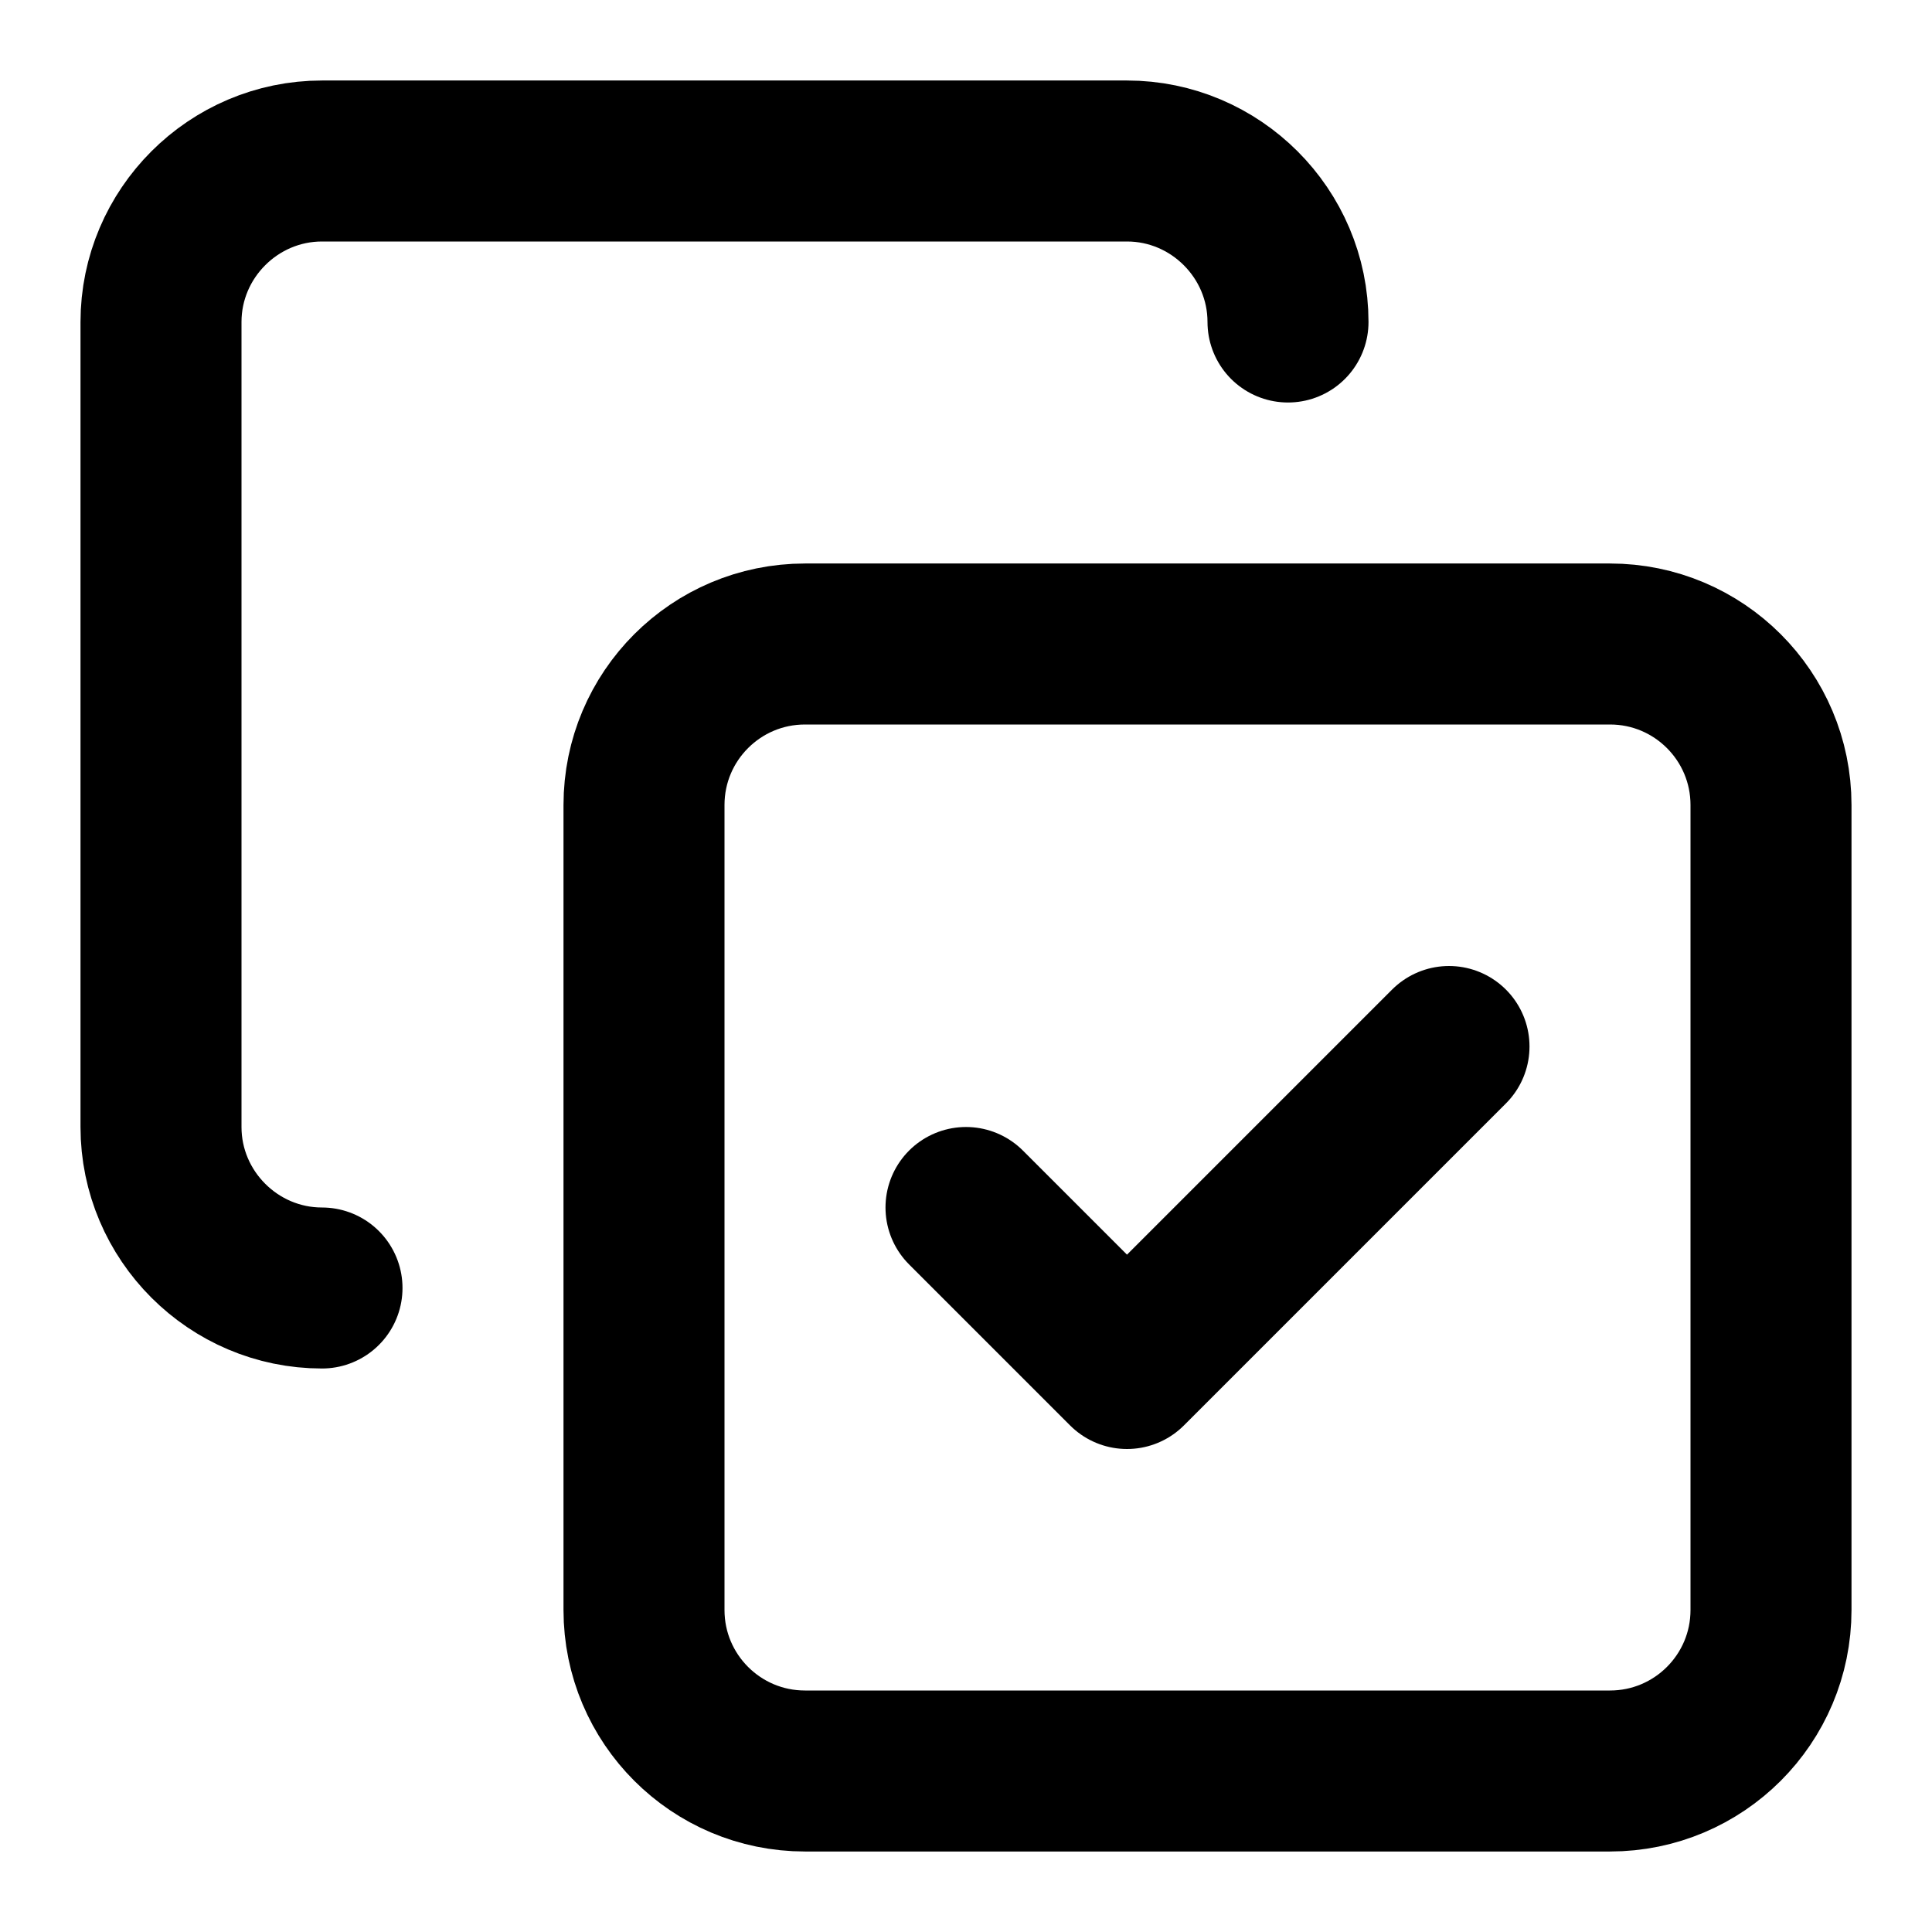
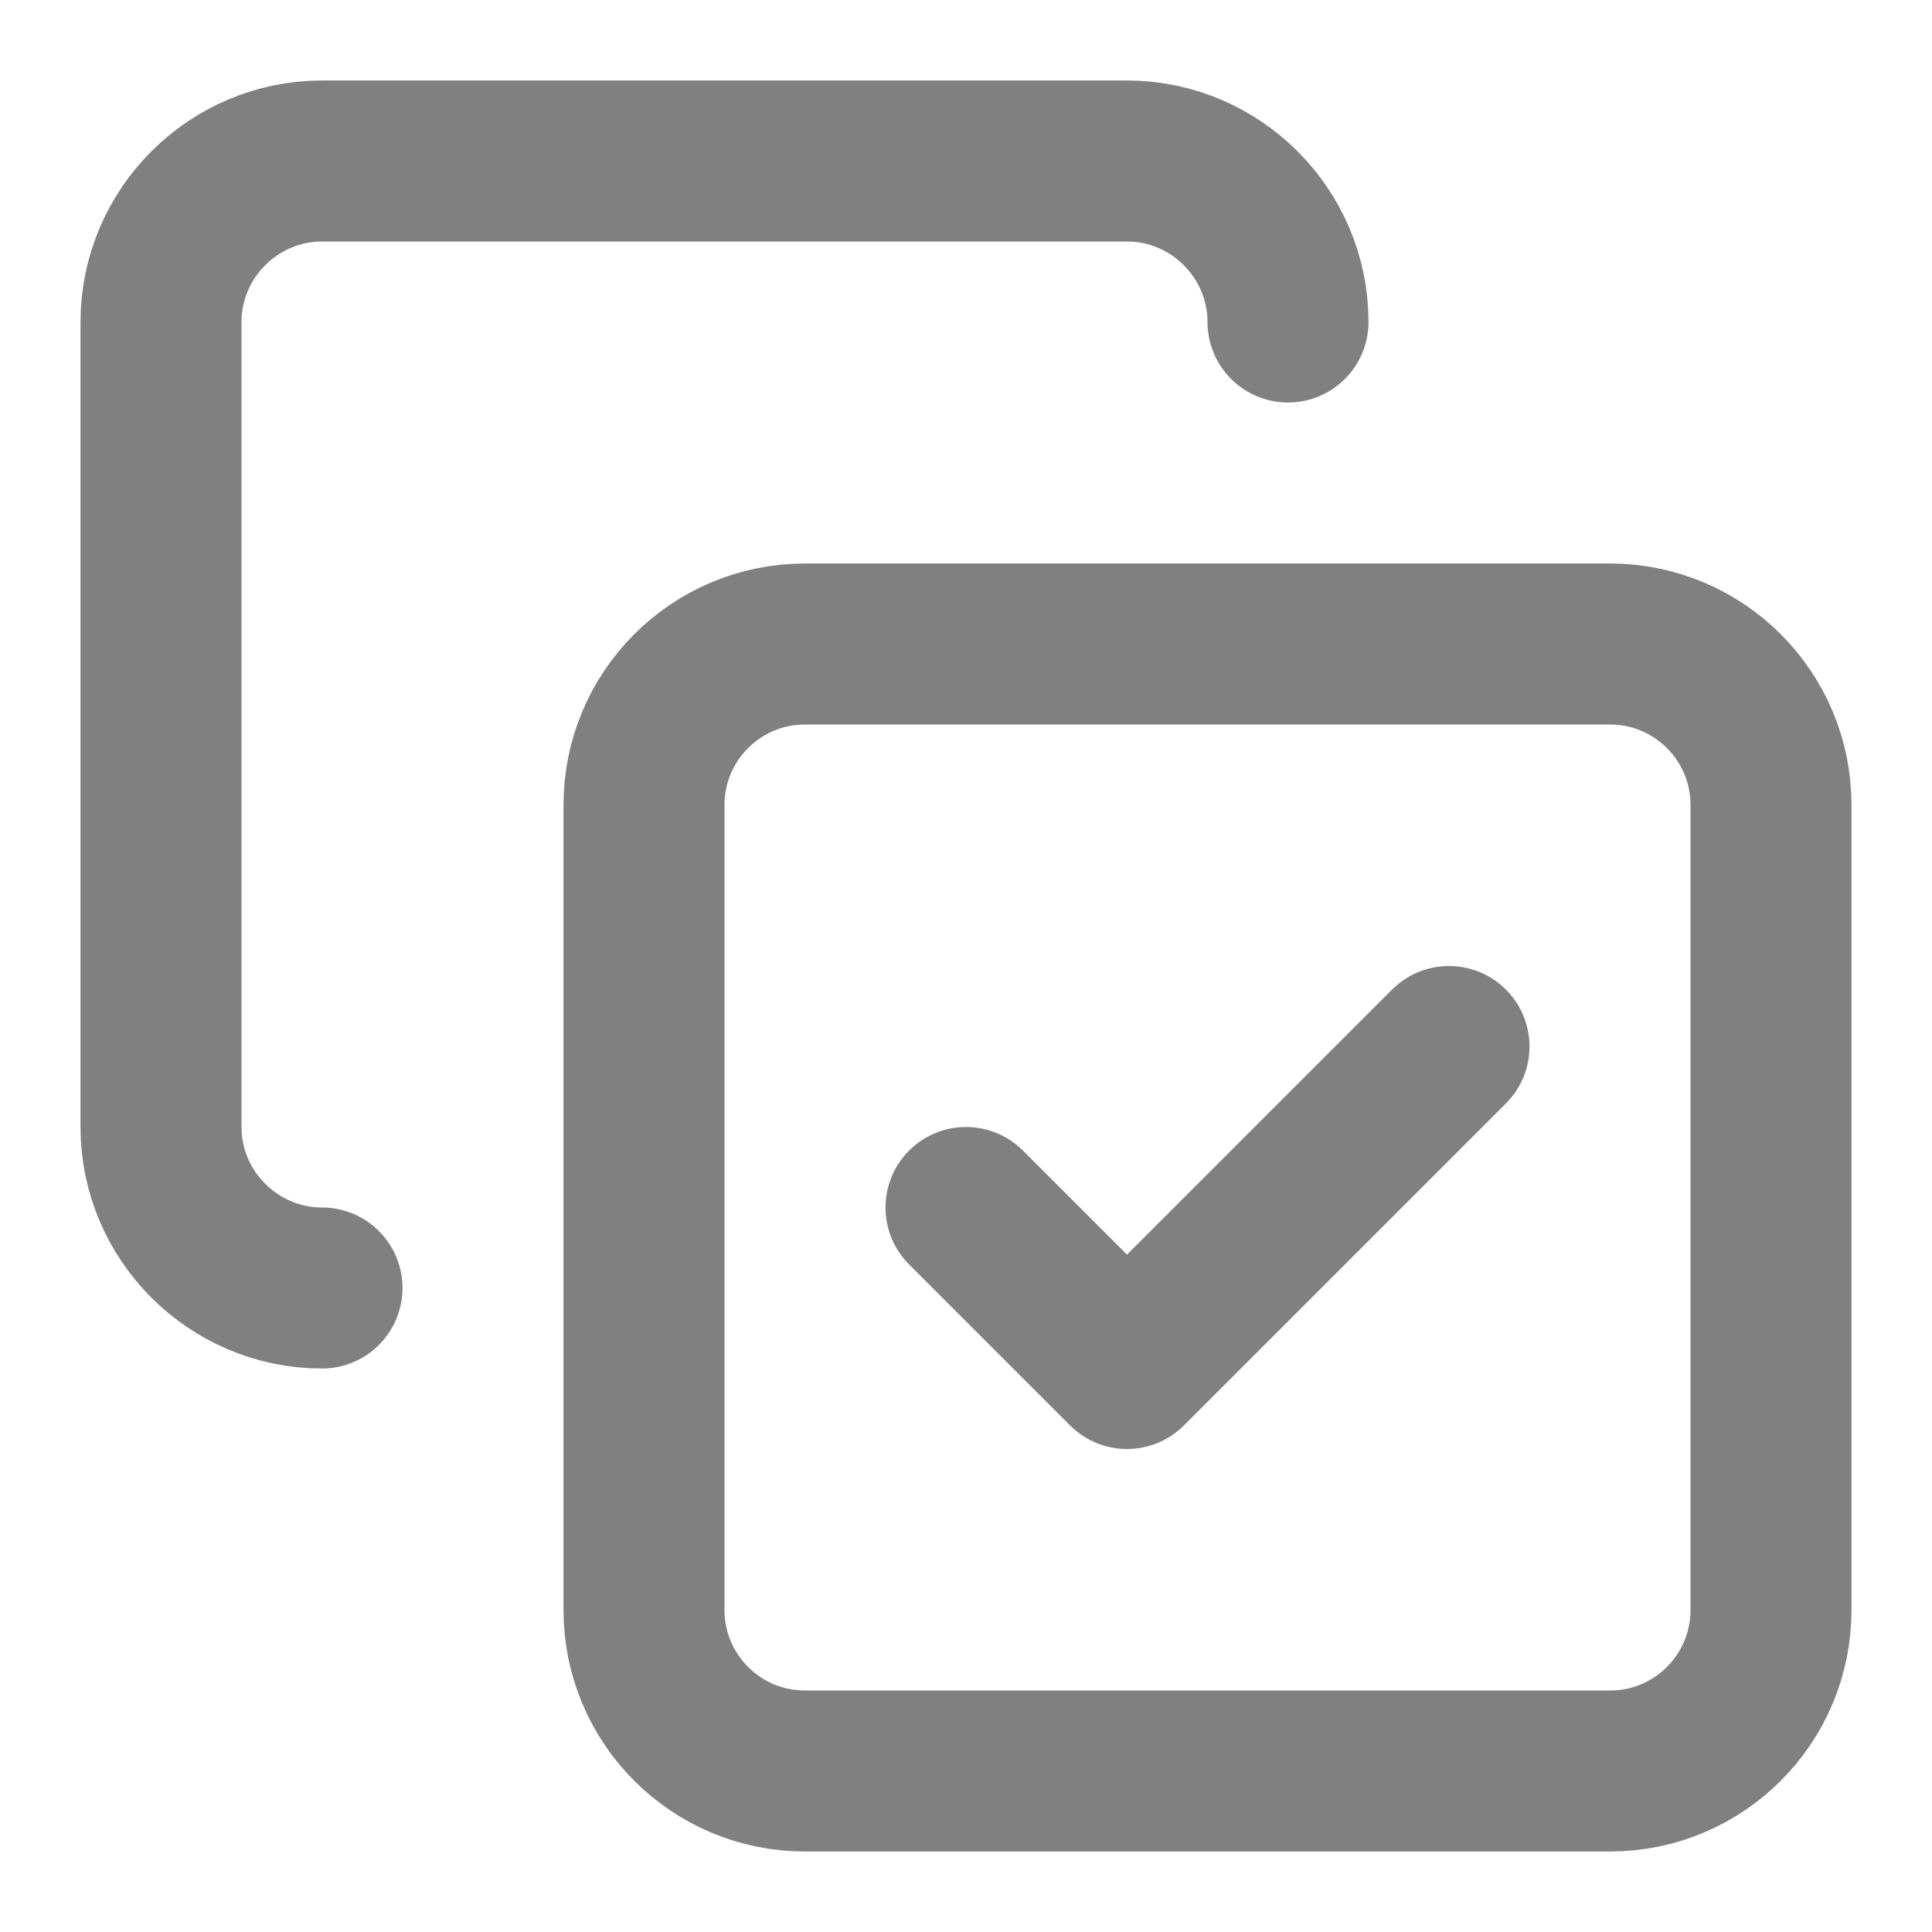
- <svg xmlns="http://www.w3.org/2000/svg" width="24" height="24" viewBox="0 0 24 24" fill="none" stroke="black" stroke-width="2" stroke-linecap="round" stroke-linejoin="round" class="lucide lucide-copy-check">
+ <svg xmlns="http://www.w3.org/2000/svg" width="24" height="24" viewBox="0 0 24 24" fill="none" stroke="gray" stroke-width="2" stroke-linecap="round" stroke-linejoin="round" class="lucide lucide-copy-check">
  <path d="m12 15 2 2 4-4" />
  <rect width="14" height="14" x="8" y="8" rx="2" ry="2" />
  <path d="M4 16c-1.1 0-2-.9-2-2V4c0-1.1.9-2 2-2h10c1.1 0 2 .9 2 2" />
</svg>
